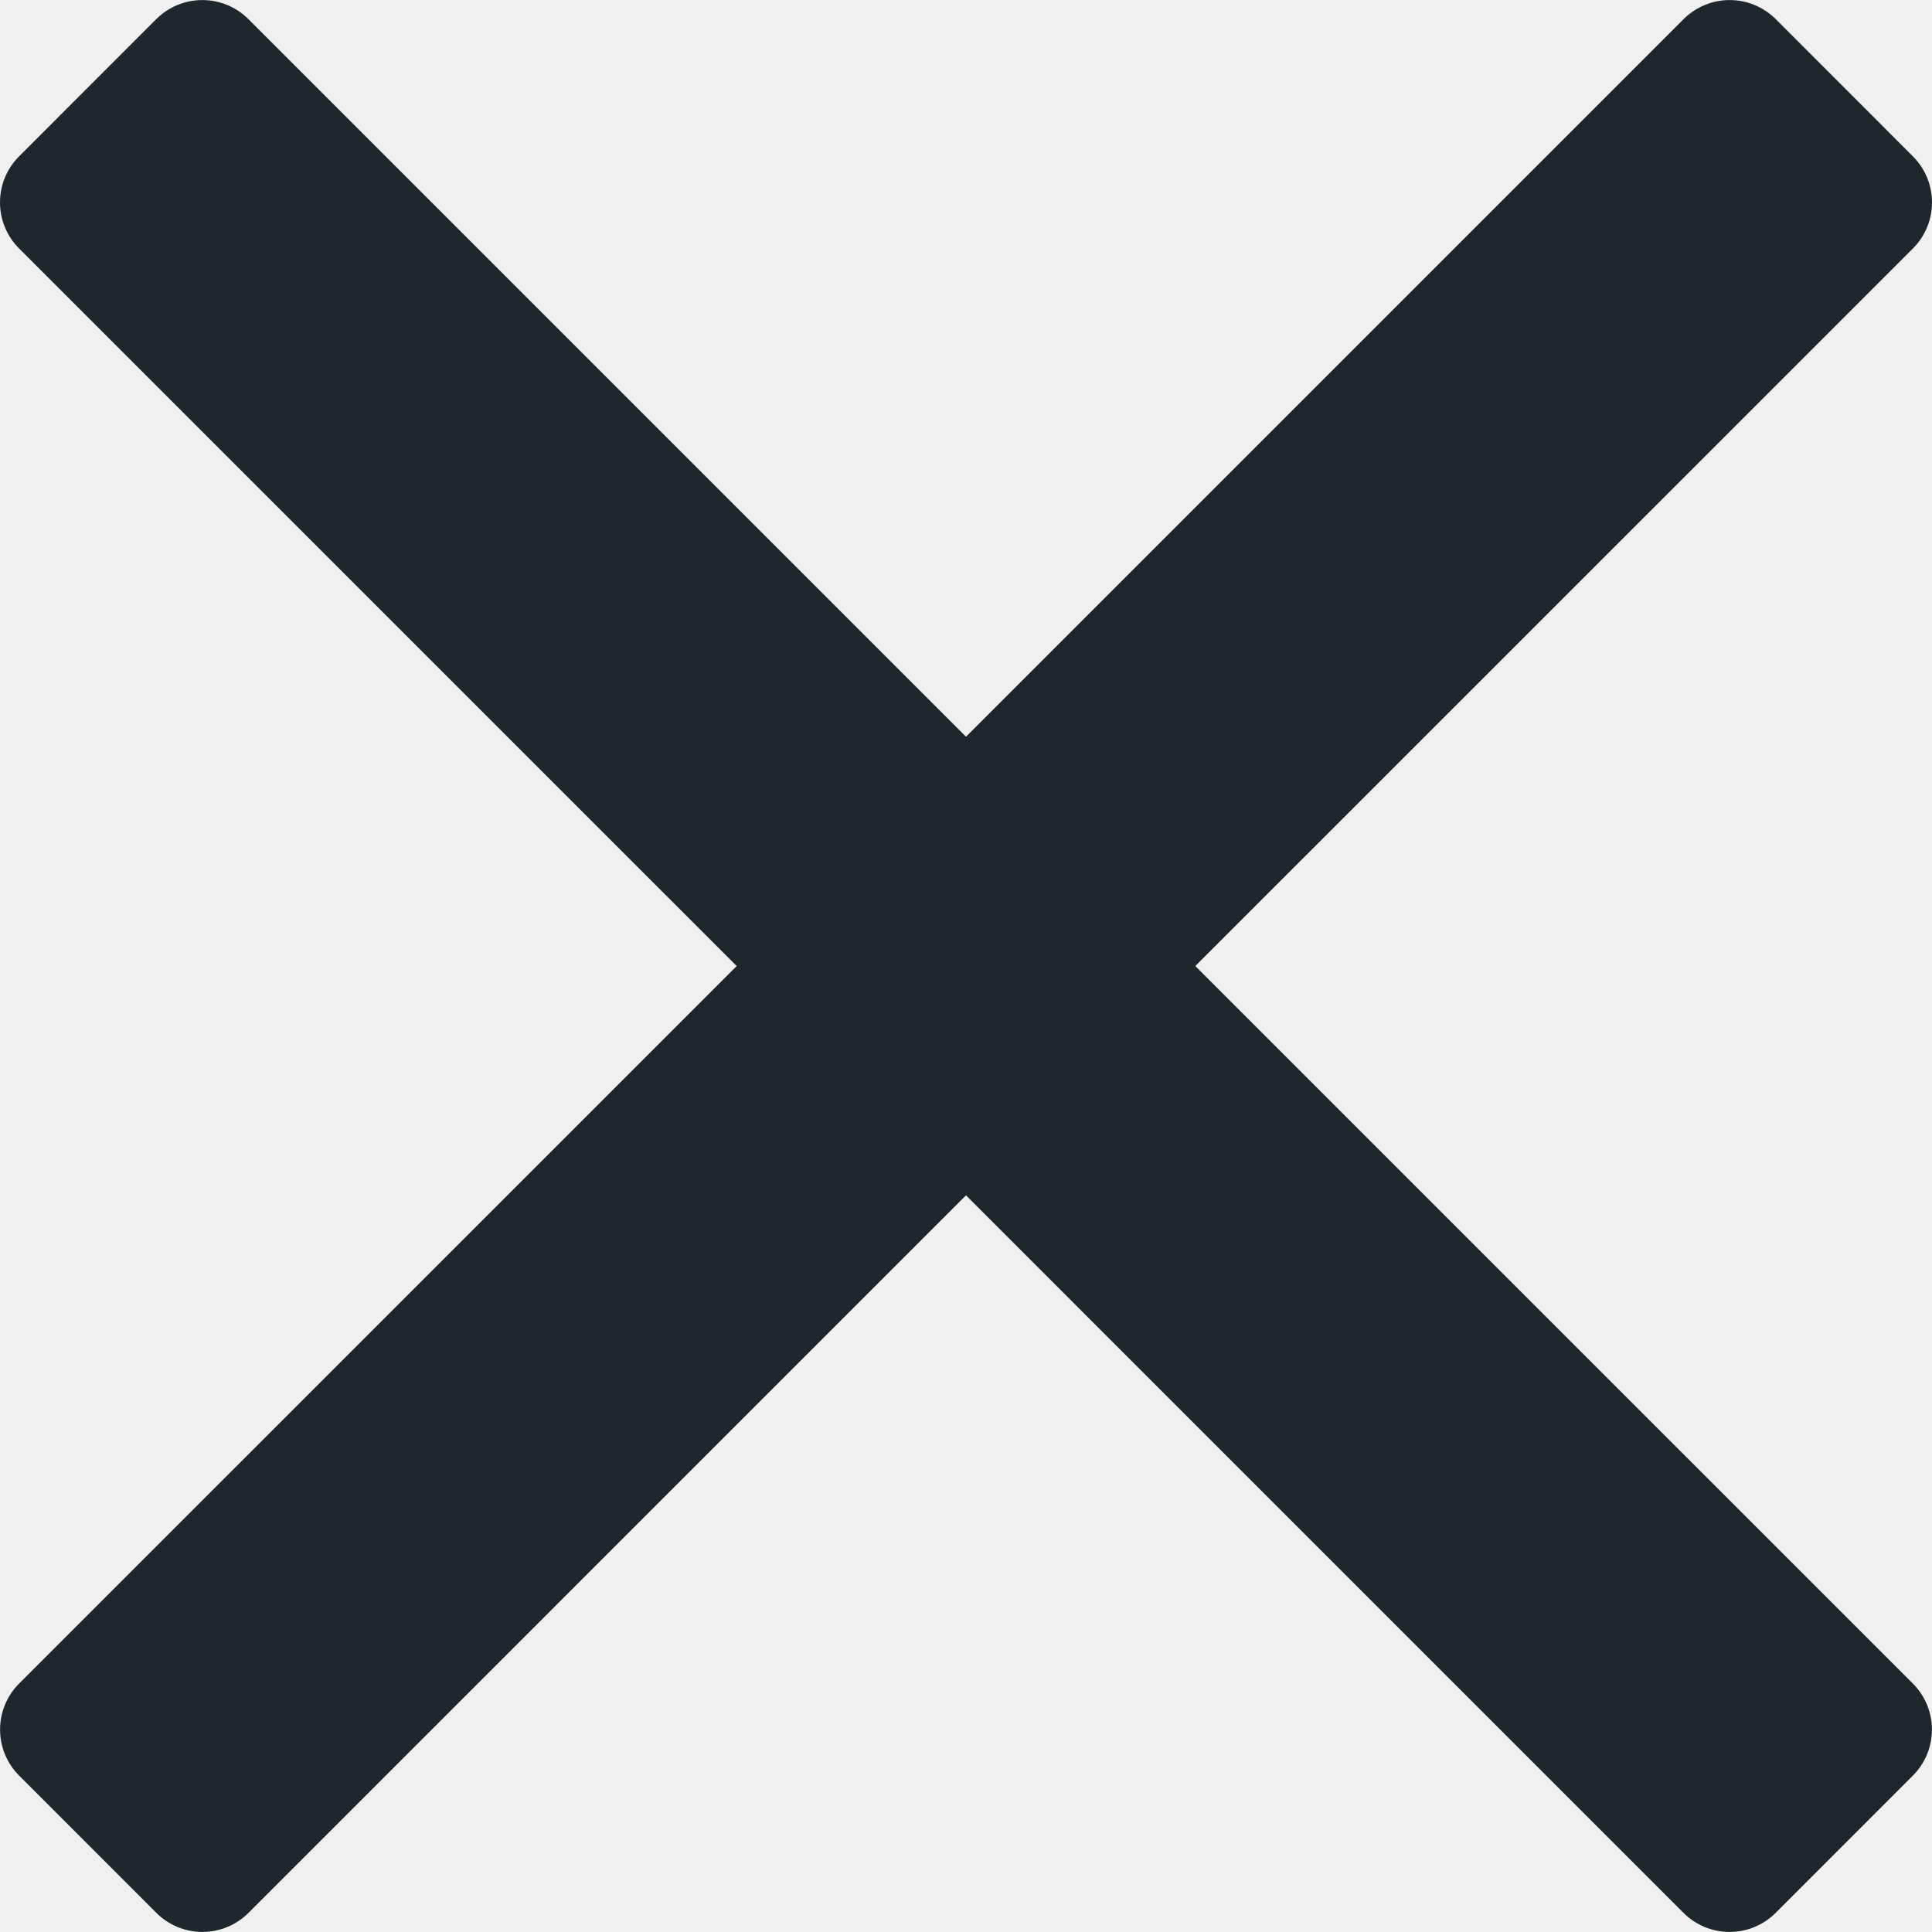
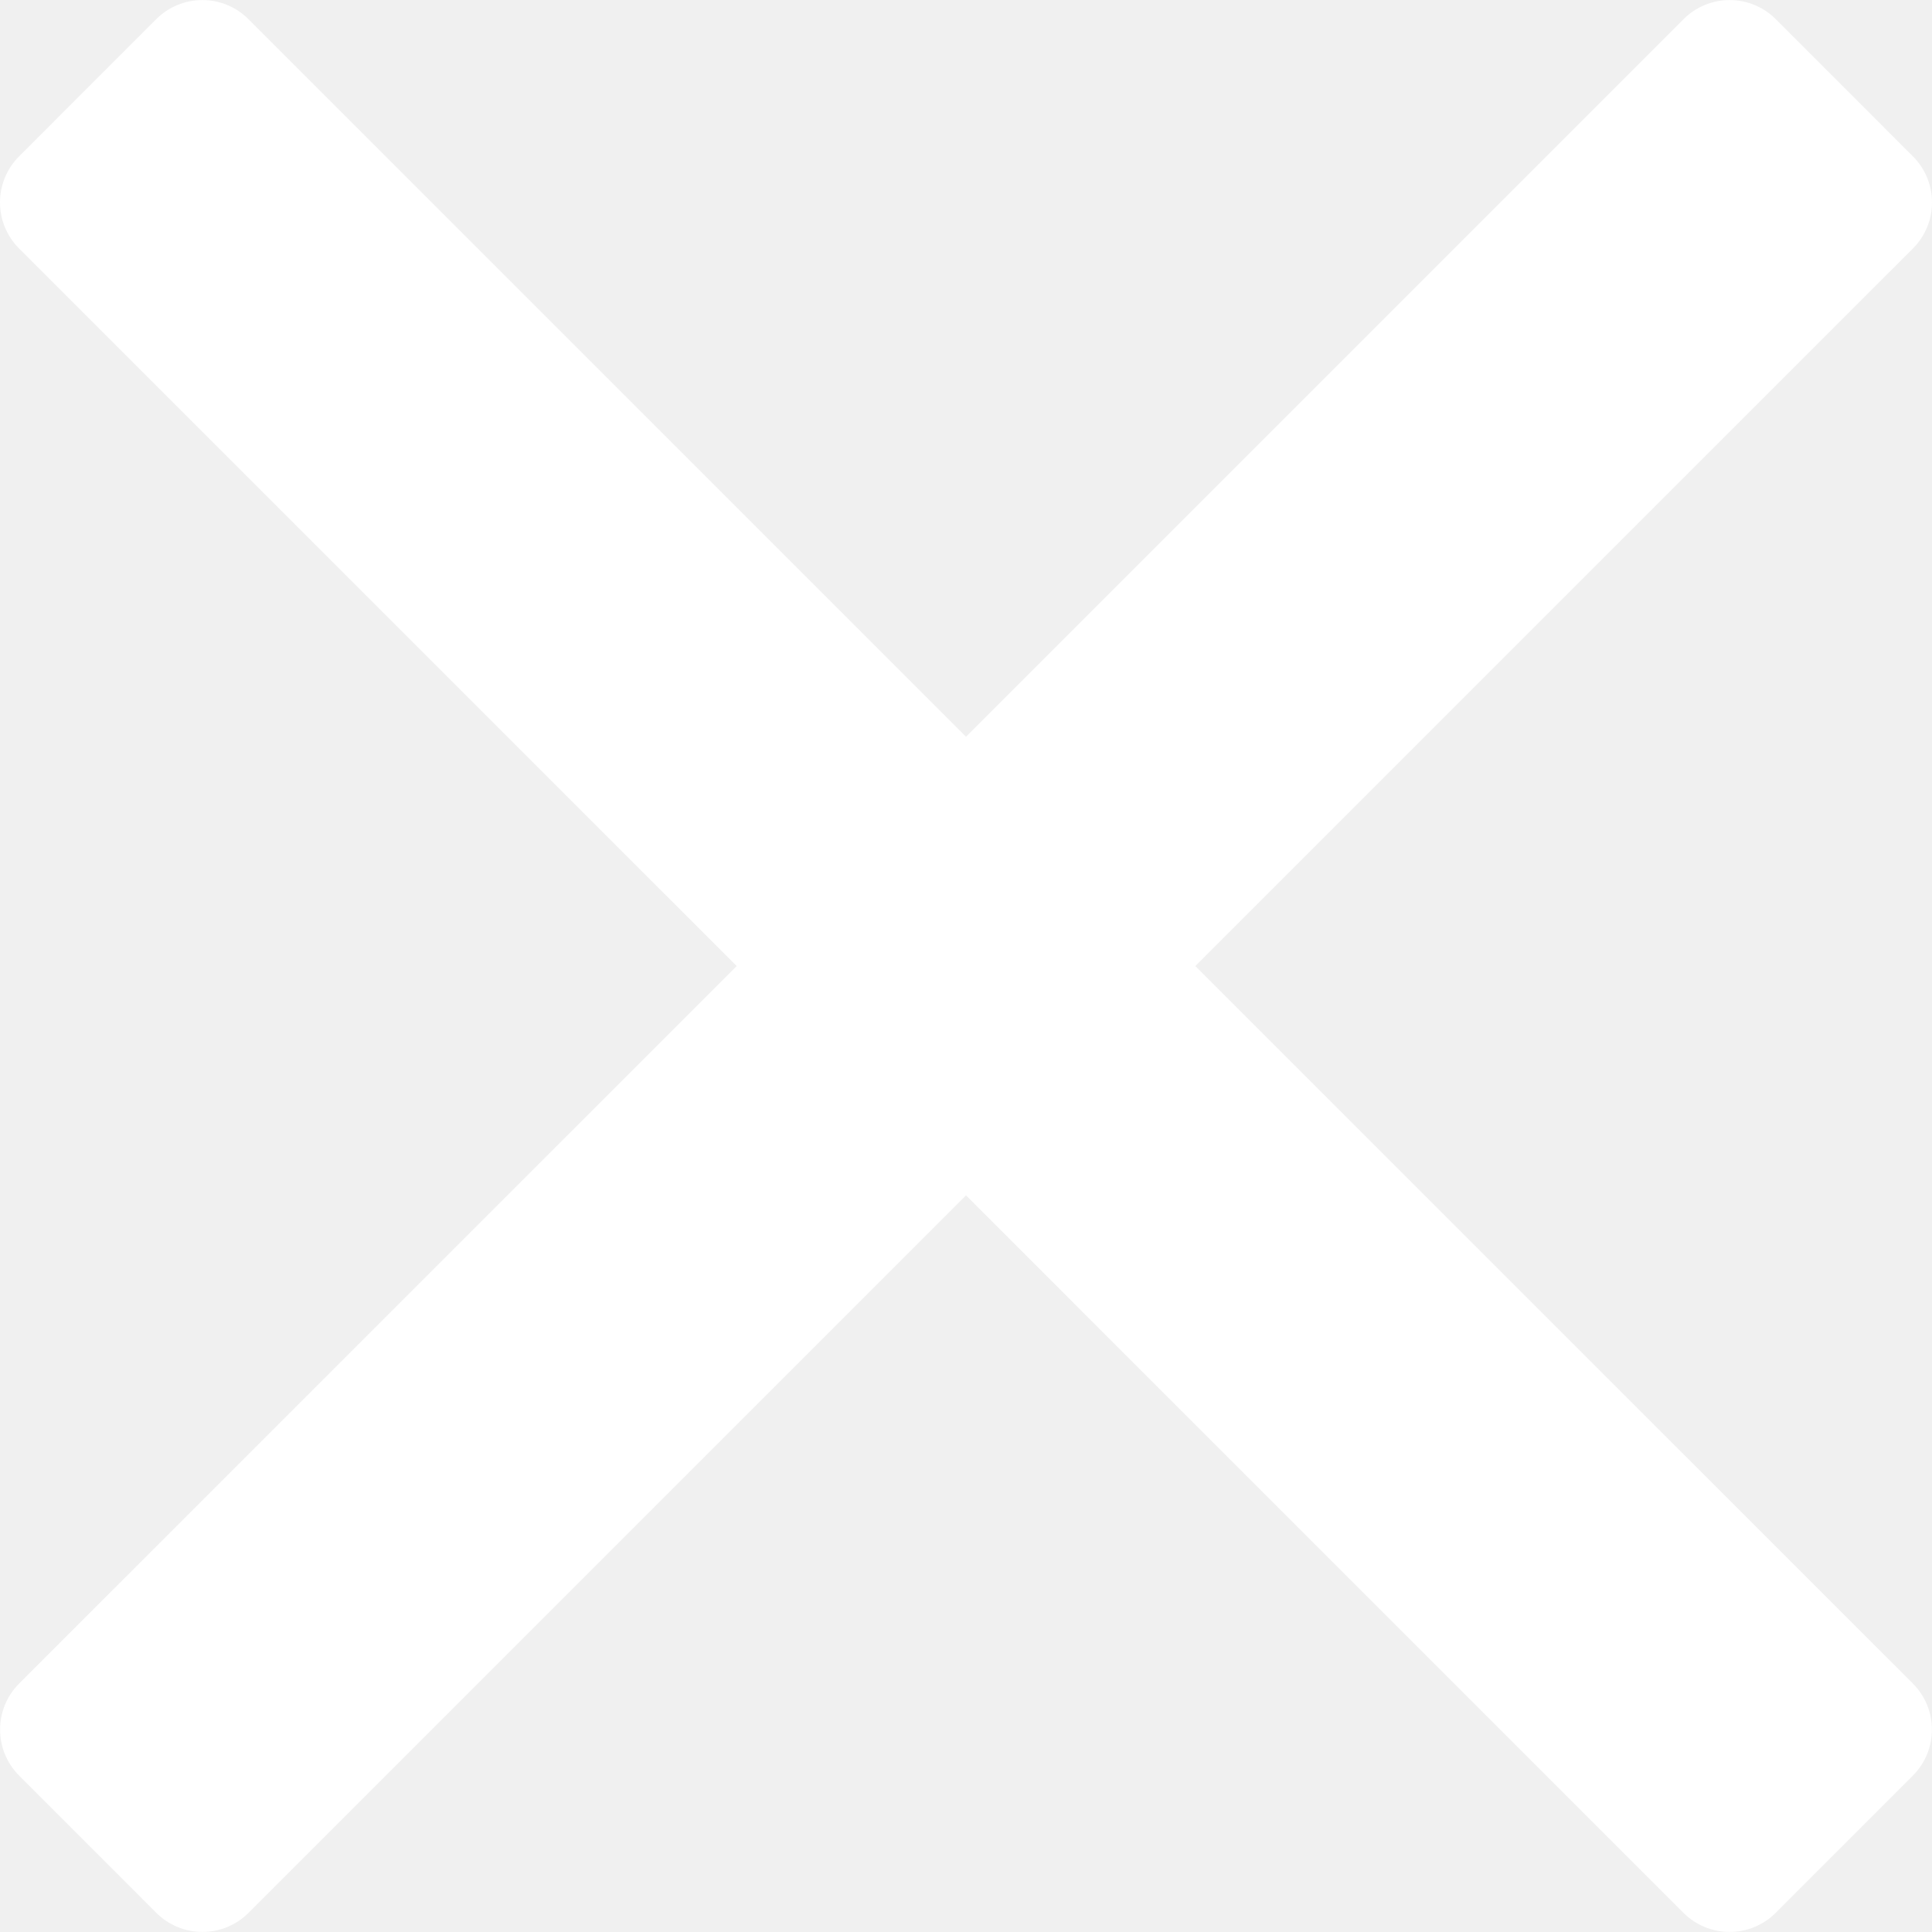
- <svg xmlns="http://www.w3.org/2000/svg" fill="#1d272c" height="800px" width="800px" version="1.1" id="Capa_1" viewBox="0 0 460.775 460.775" xml:space="preserve">
+ <svg xmlns="http://www.w3.org/2000/svg" fill="#ffffff" height="800px" width="800px" version="1.1" id="Capa_1" viewBox="0 0 460.775 460.775" xml:space="preserve">
  <path d="M285.08,230.397L456.218,59.27c6.076-6.077,6.076-15.911,0-21.986L423.511,4.565c-2.913-2.911-6.866-4.55-10.992-4.55  c-4.127,0-8.08,1.639-10.993,4.55l-171.138,171.14L59.25,4.565c-2.913-2.911-6.866-4.55-10.993-4.55  c-4.126,0-8.08,1.639-10.992,4.55L4.558,37.284c-6.077,6.075-6.077,15.909,0,21.986l171.138,171.128L4.575,401.505  c-6.074,6.077-6.074,15.911,0,21.986l32.709,32.719c2.911,2.911,6.865,4.55,10.992,4.55c4.127,0,8.08-1.639,10.994-4.55  l171.117-171.12l171.118,171.12c2.913,2.911,6.866,4.55,10.993,4.55c4.128,0,8.081-1.639,10.992-4.55l32.709-32.719  c6.074-6.075,6.074-15.909,0-21.986L285.08,230.397z" />
</svg>
